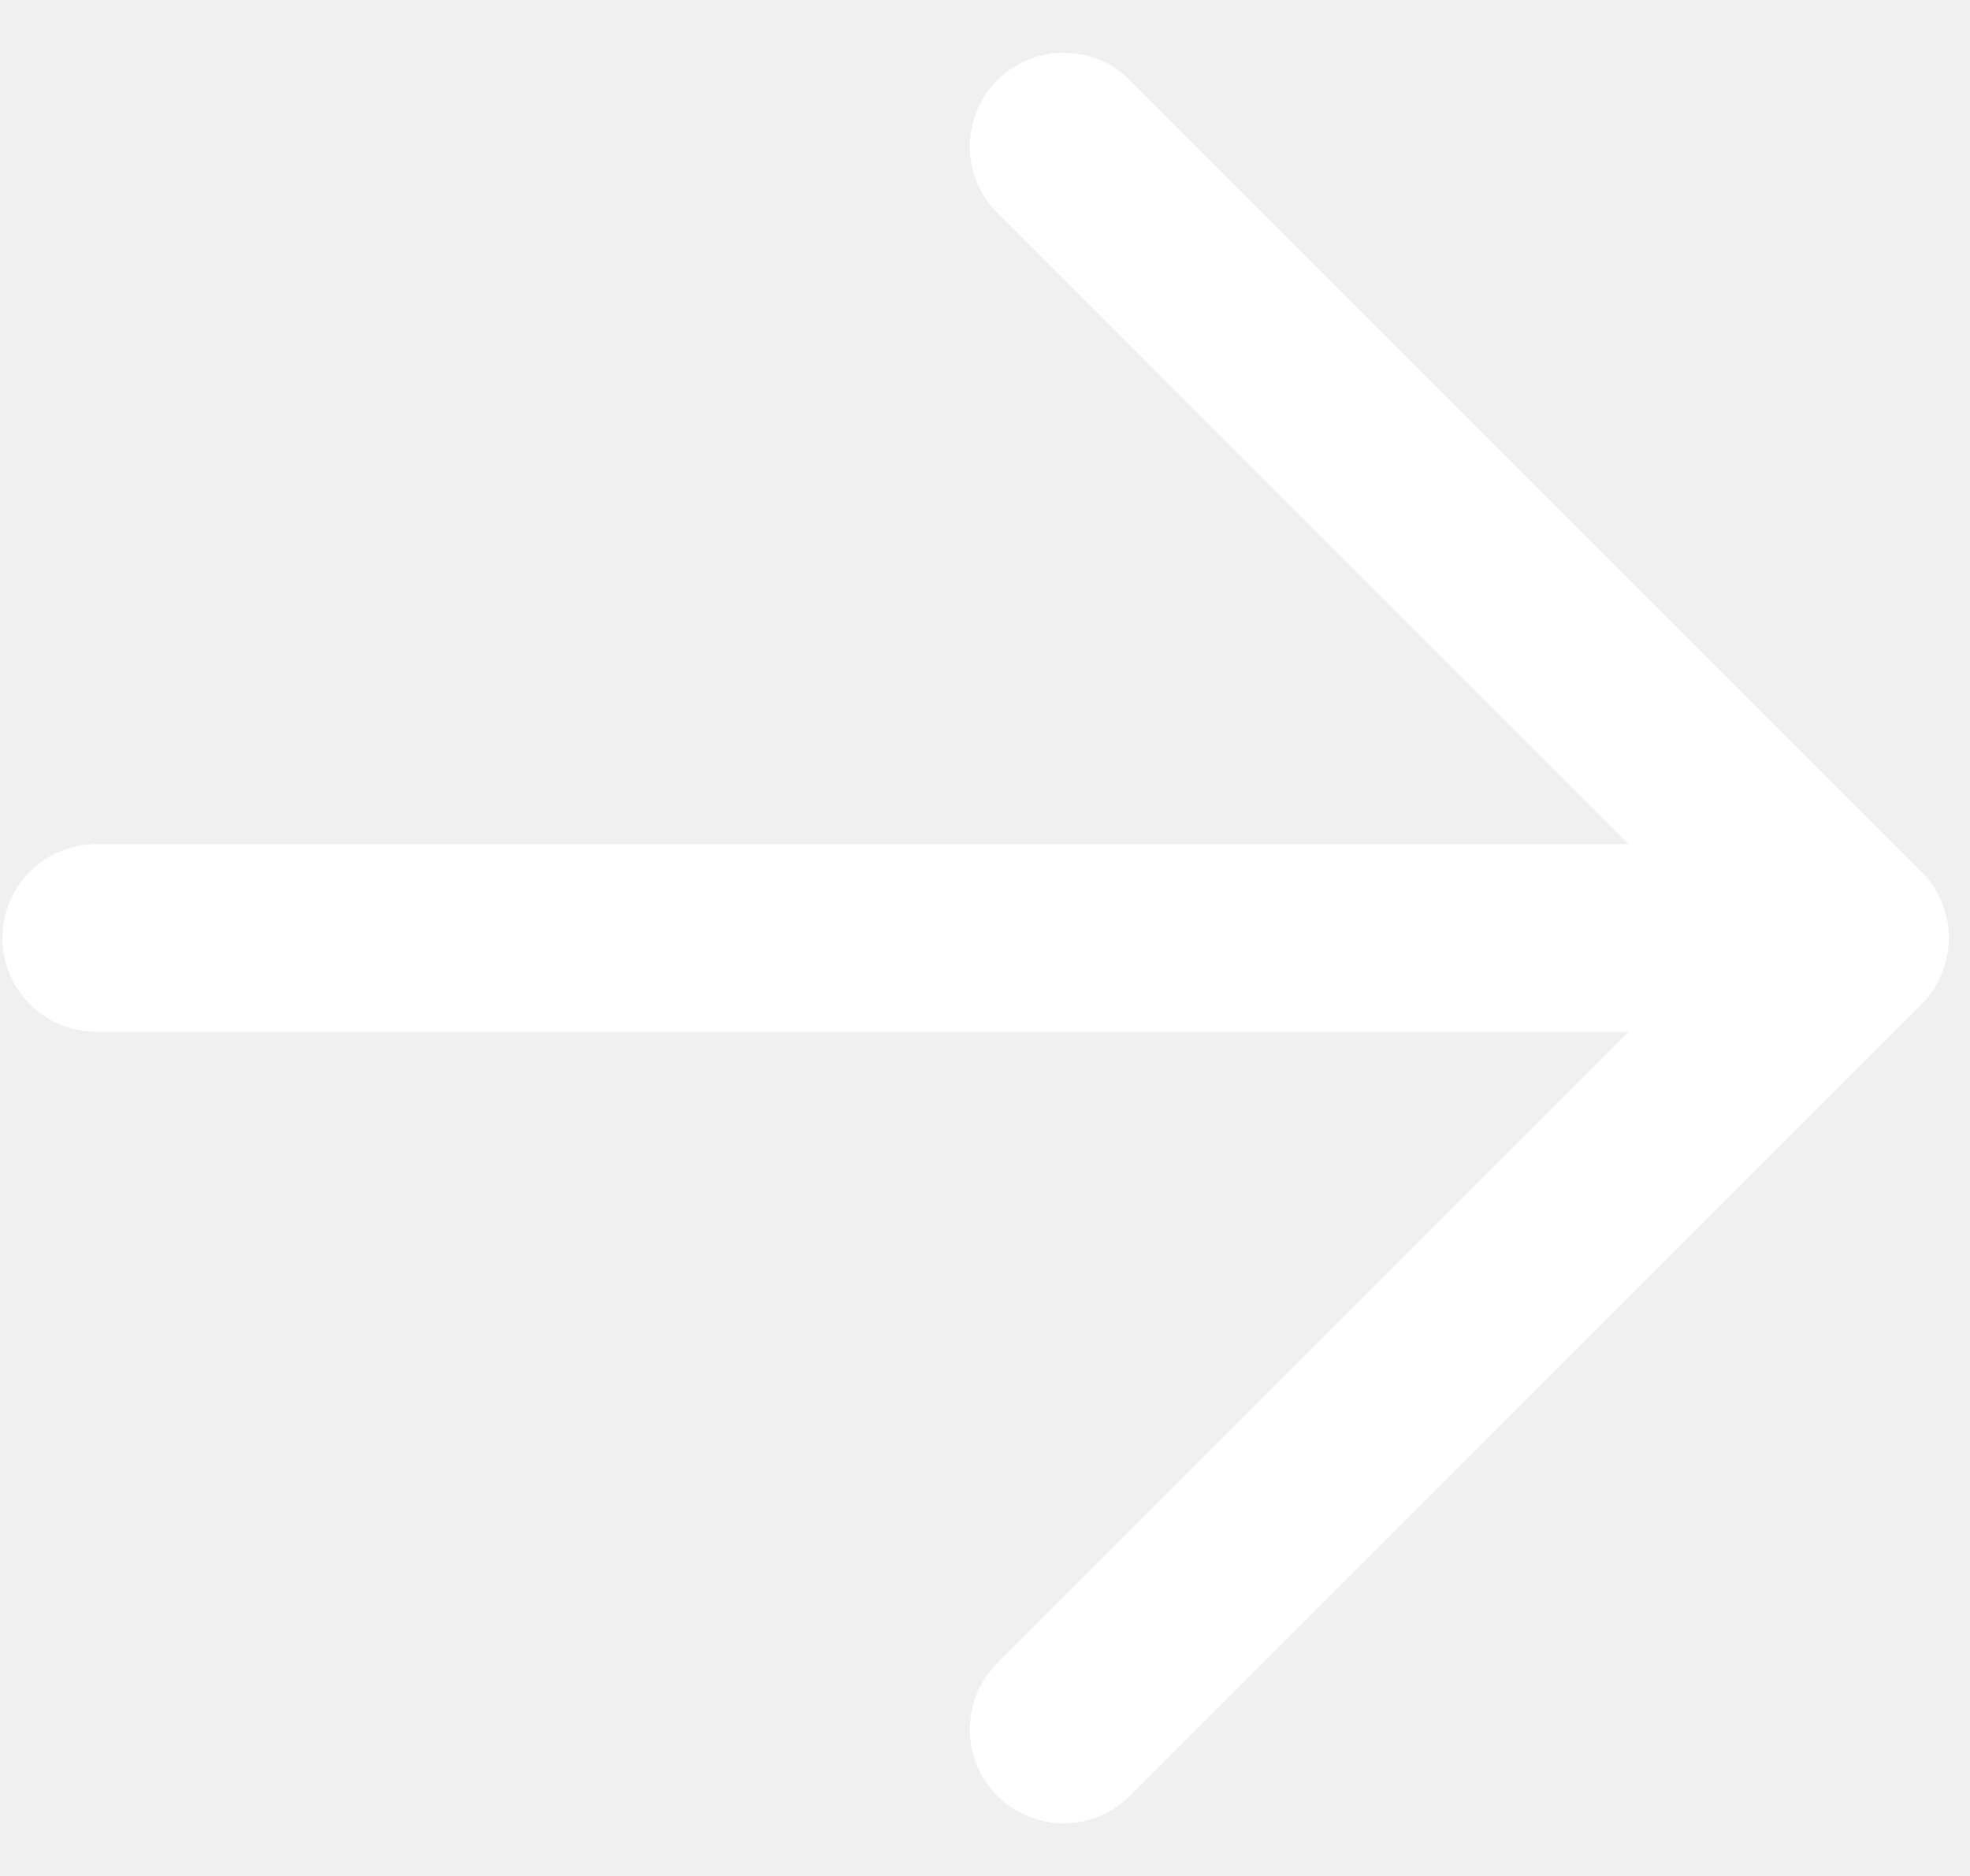
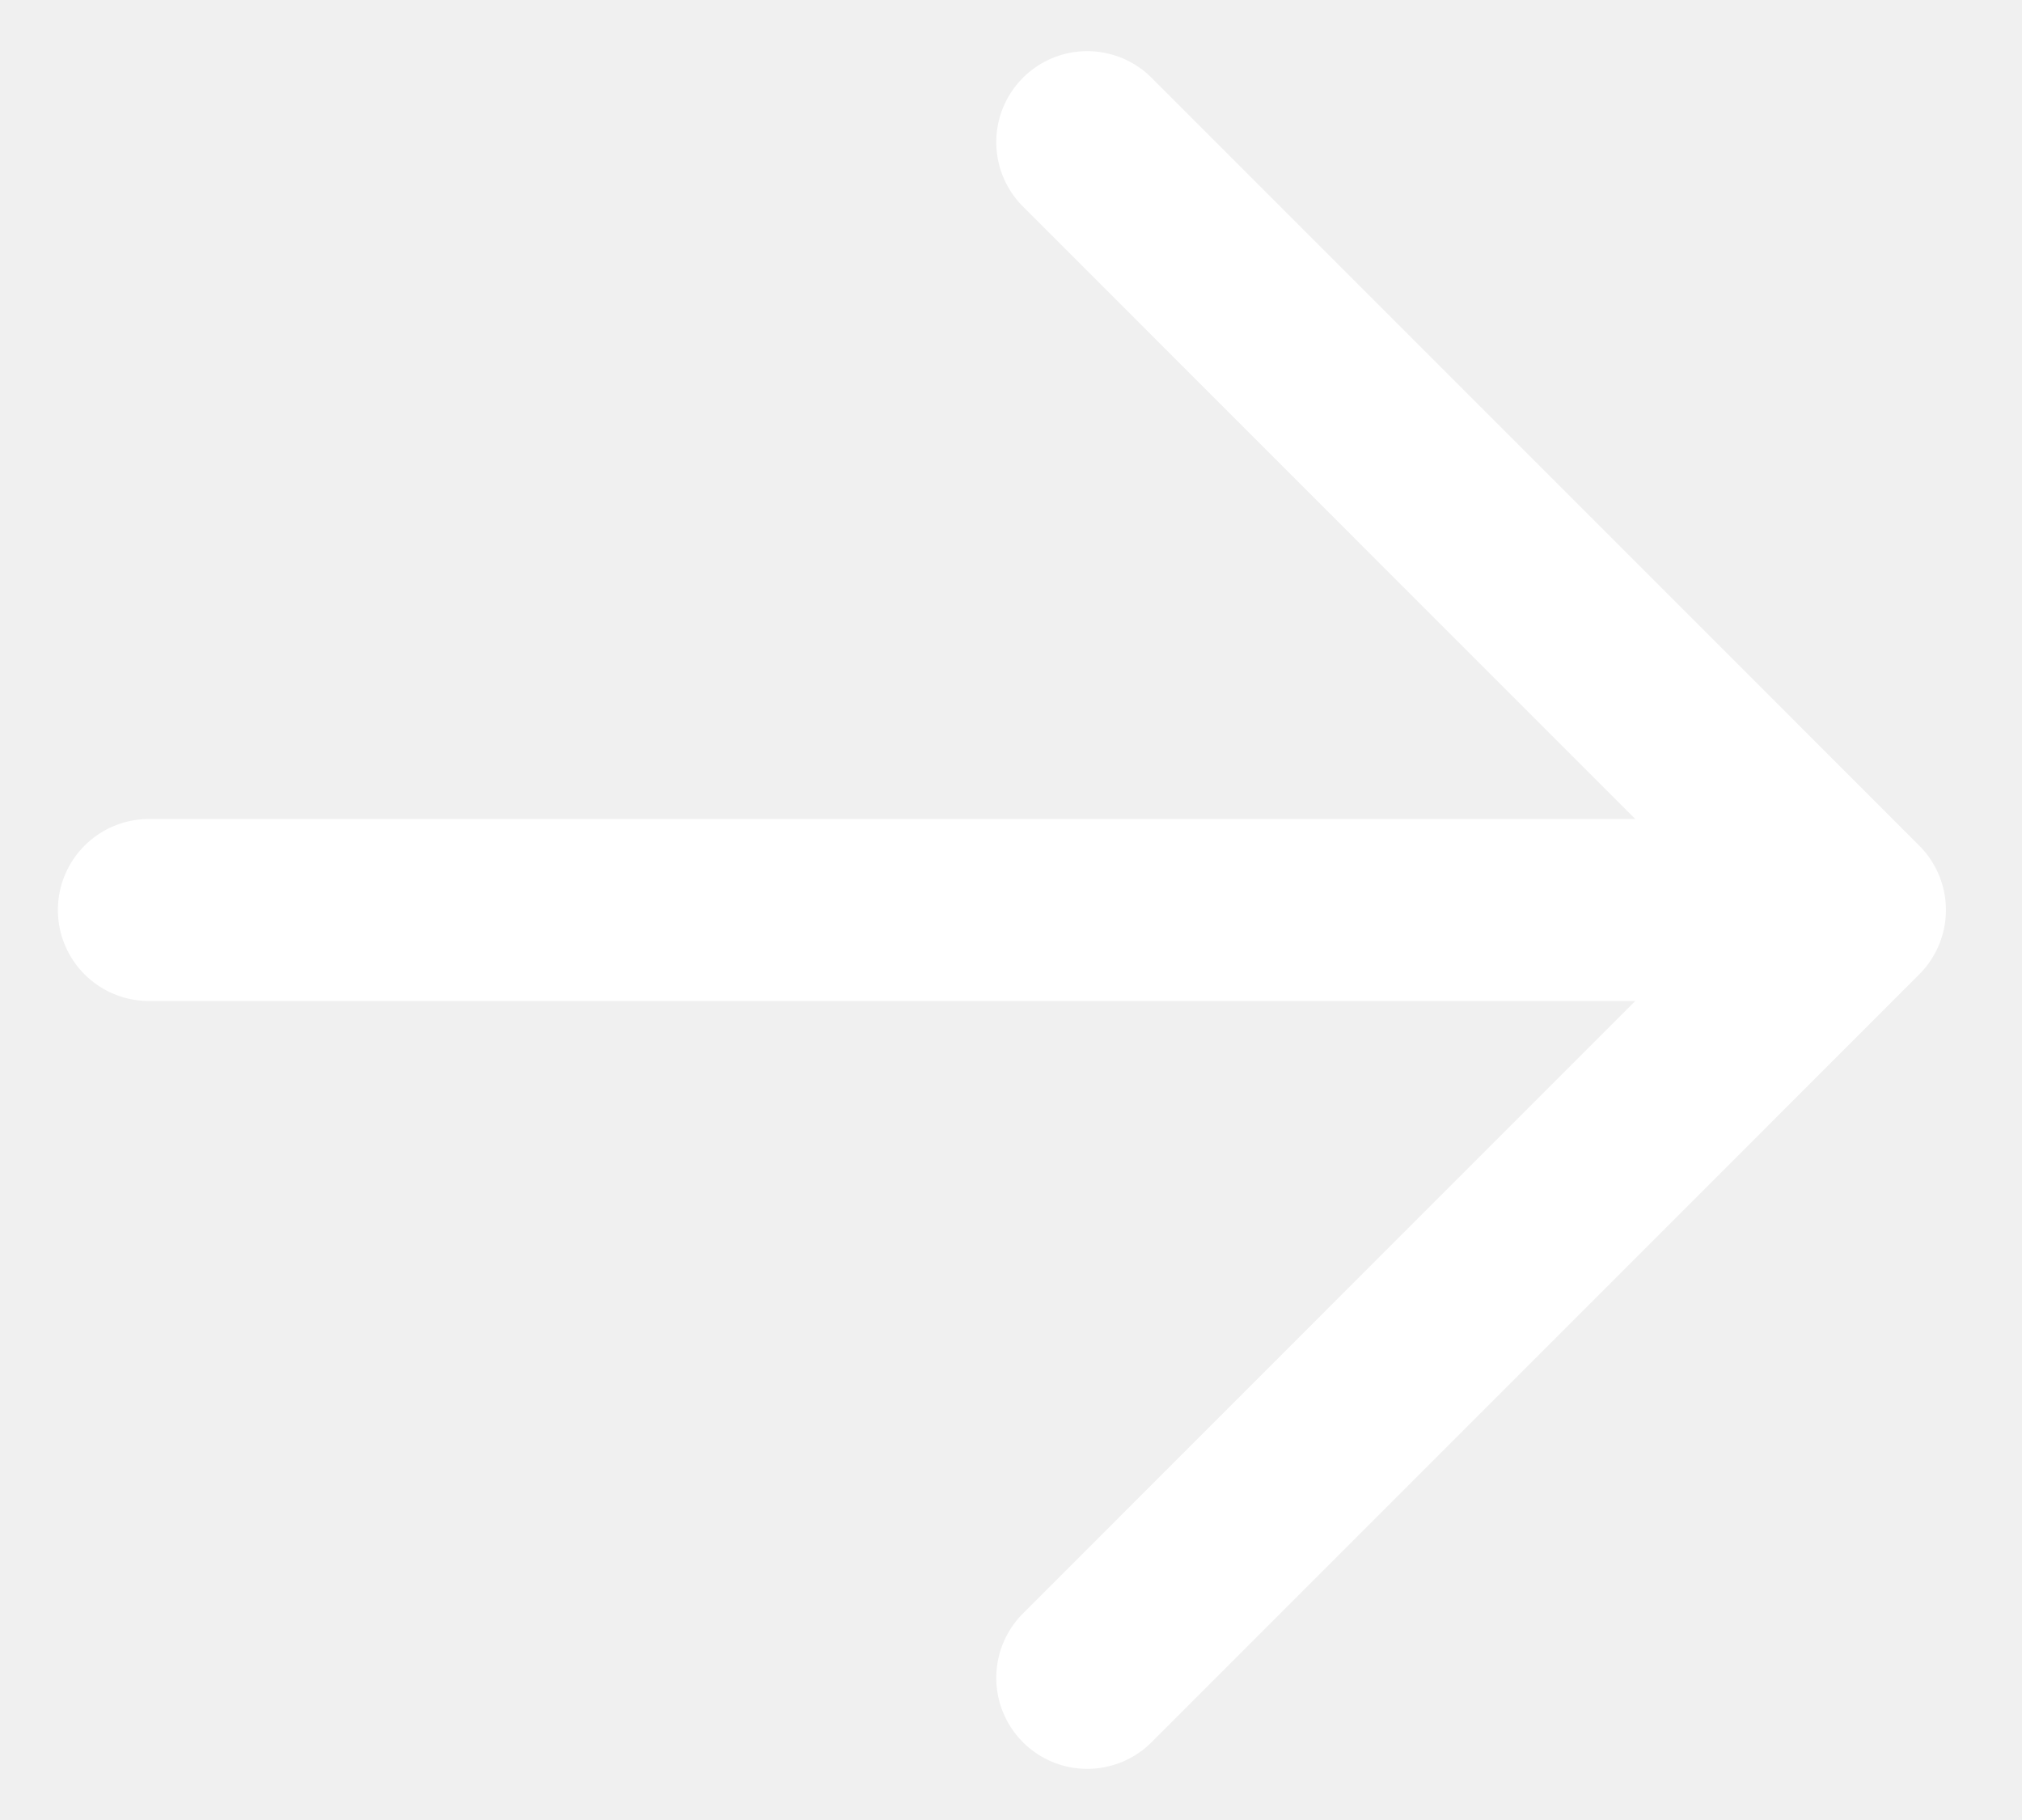
- <svg xmlns="http://www.w3.org/2000/svg" width="21" height="20" viewBox="0 0 21 20" fill="none">
+ <svg xmlns="http://www.w3.org/2000/svg" width="20" height="18" viewBox="0 0 21 20" fill="none">
  <path d="M1.025 10L19.775 10M19.775 10L11.338 1.562M19.775 10L11.338 18.438" stroke="white" stroke-width="2" stroke-linecap="round" stroke-linejoin="round" />
</svg>
